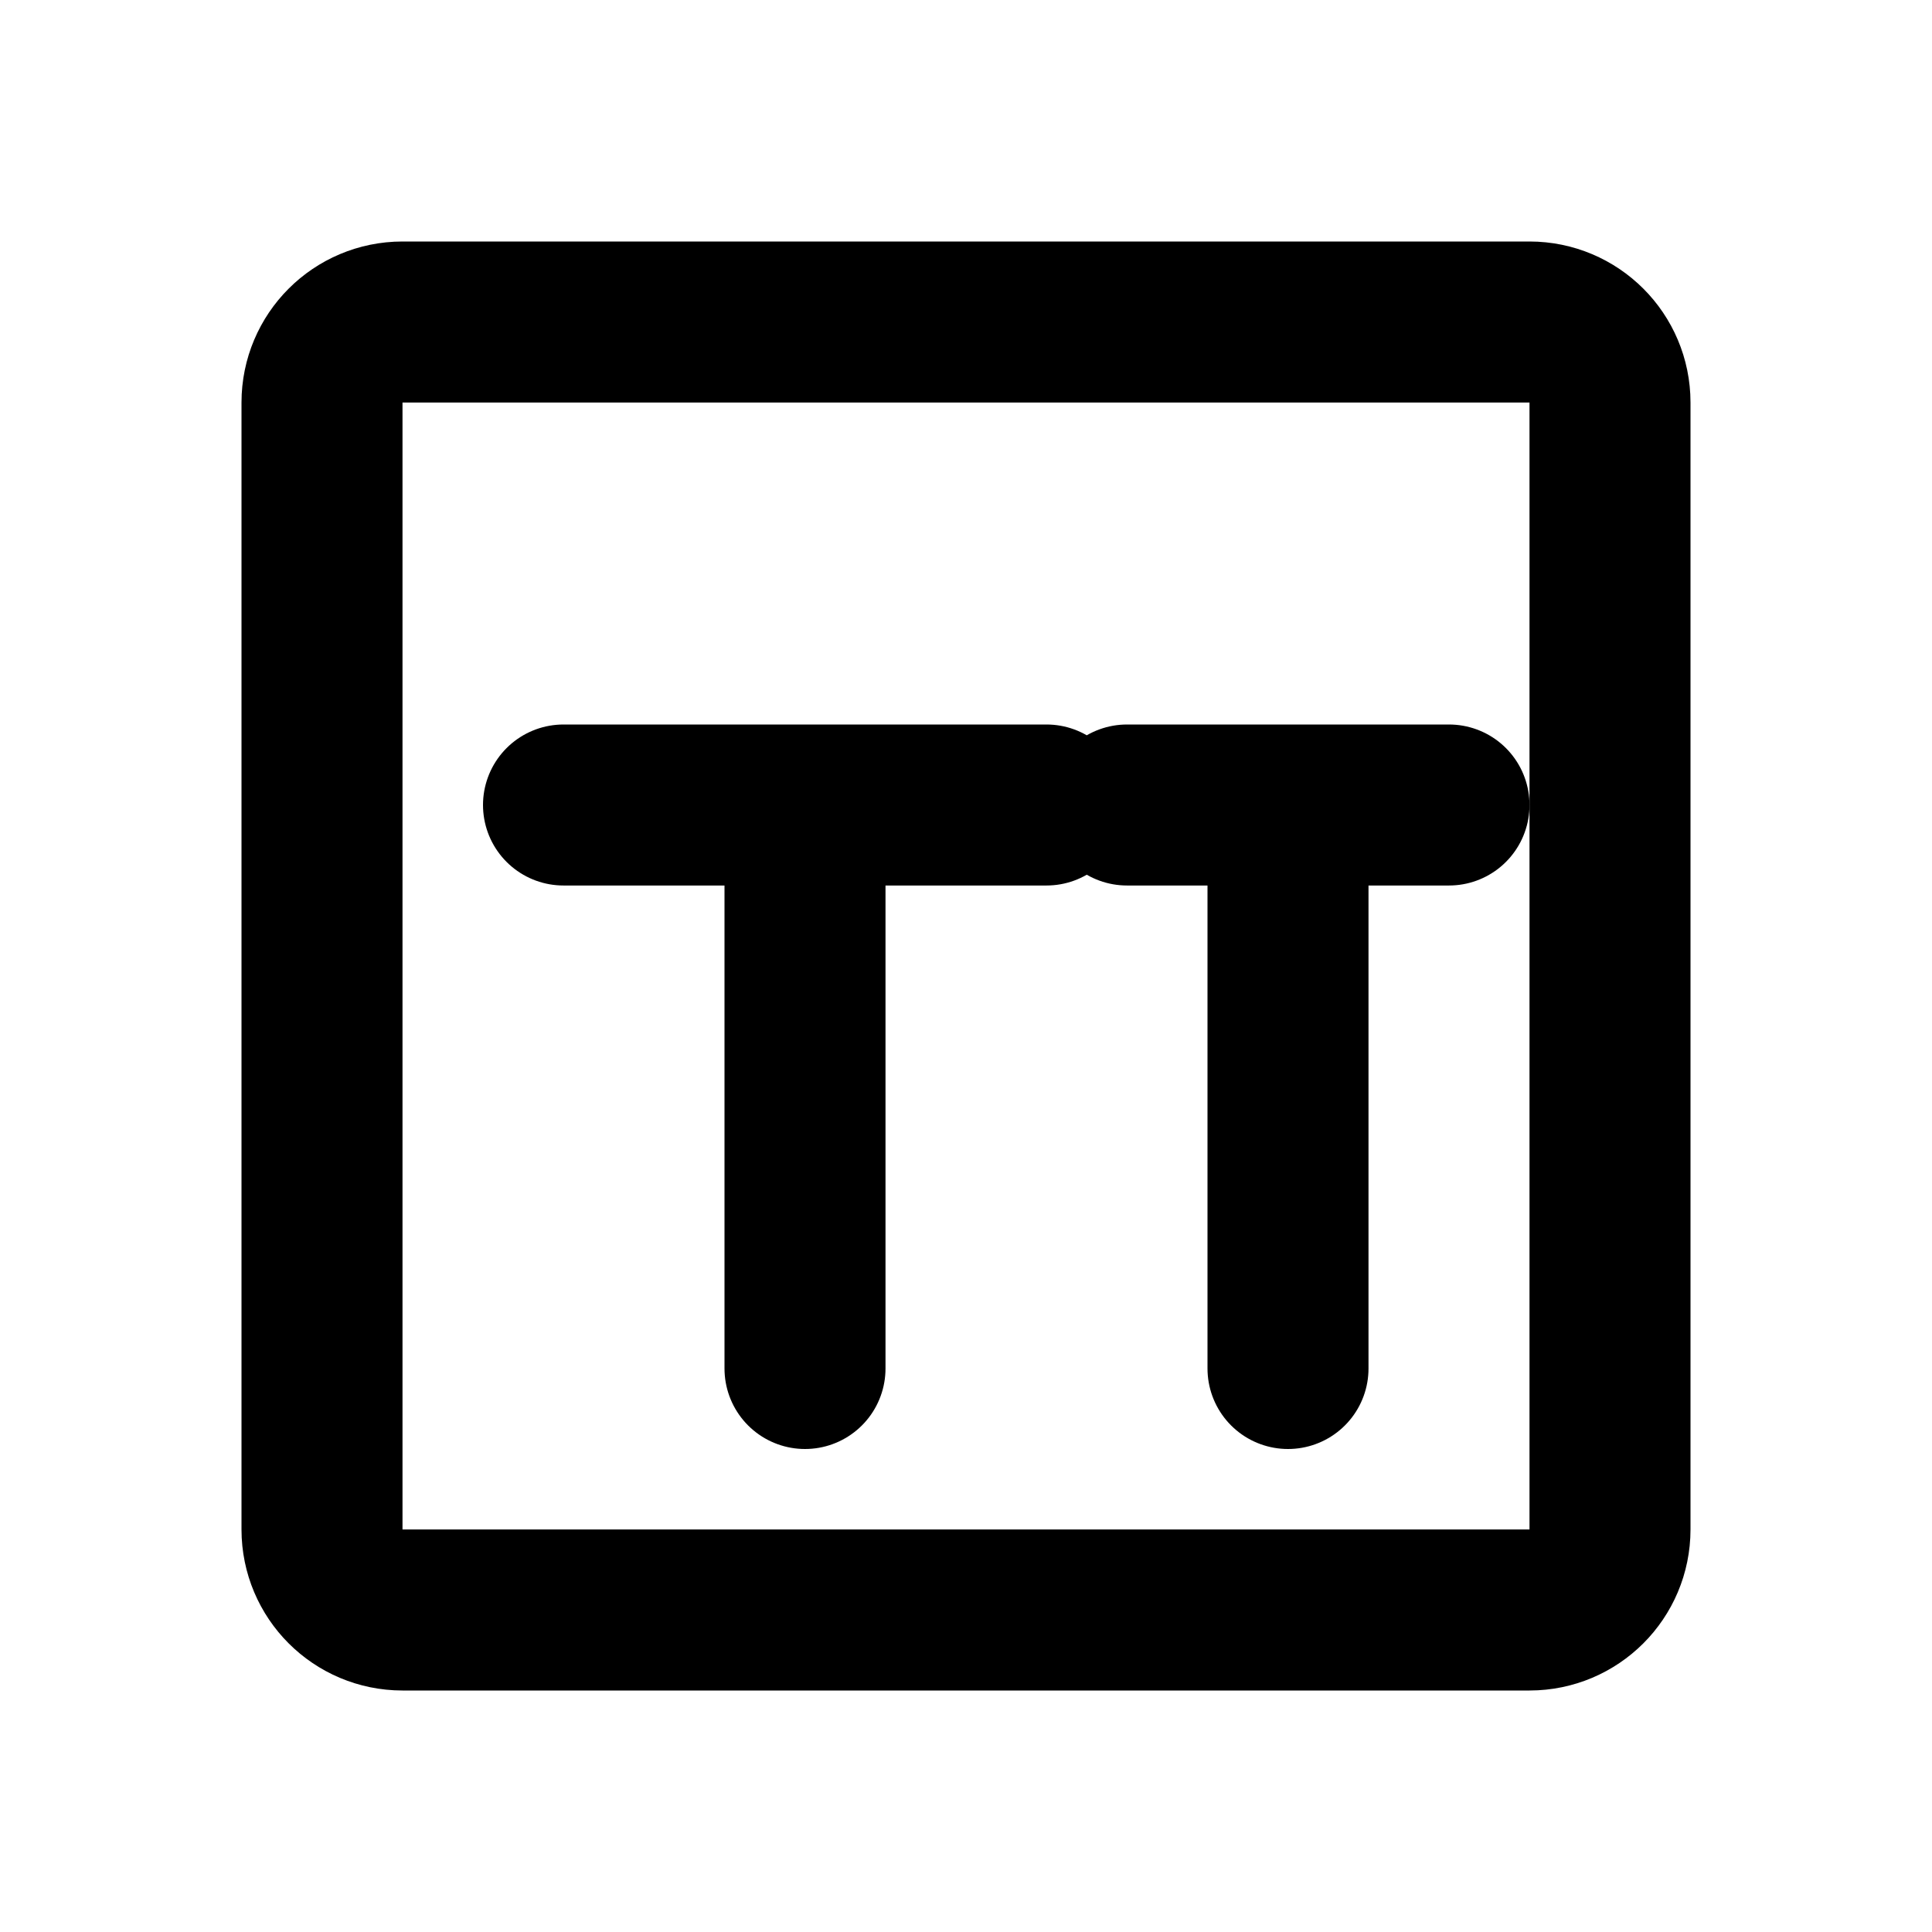
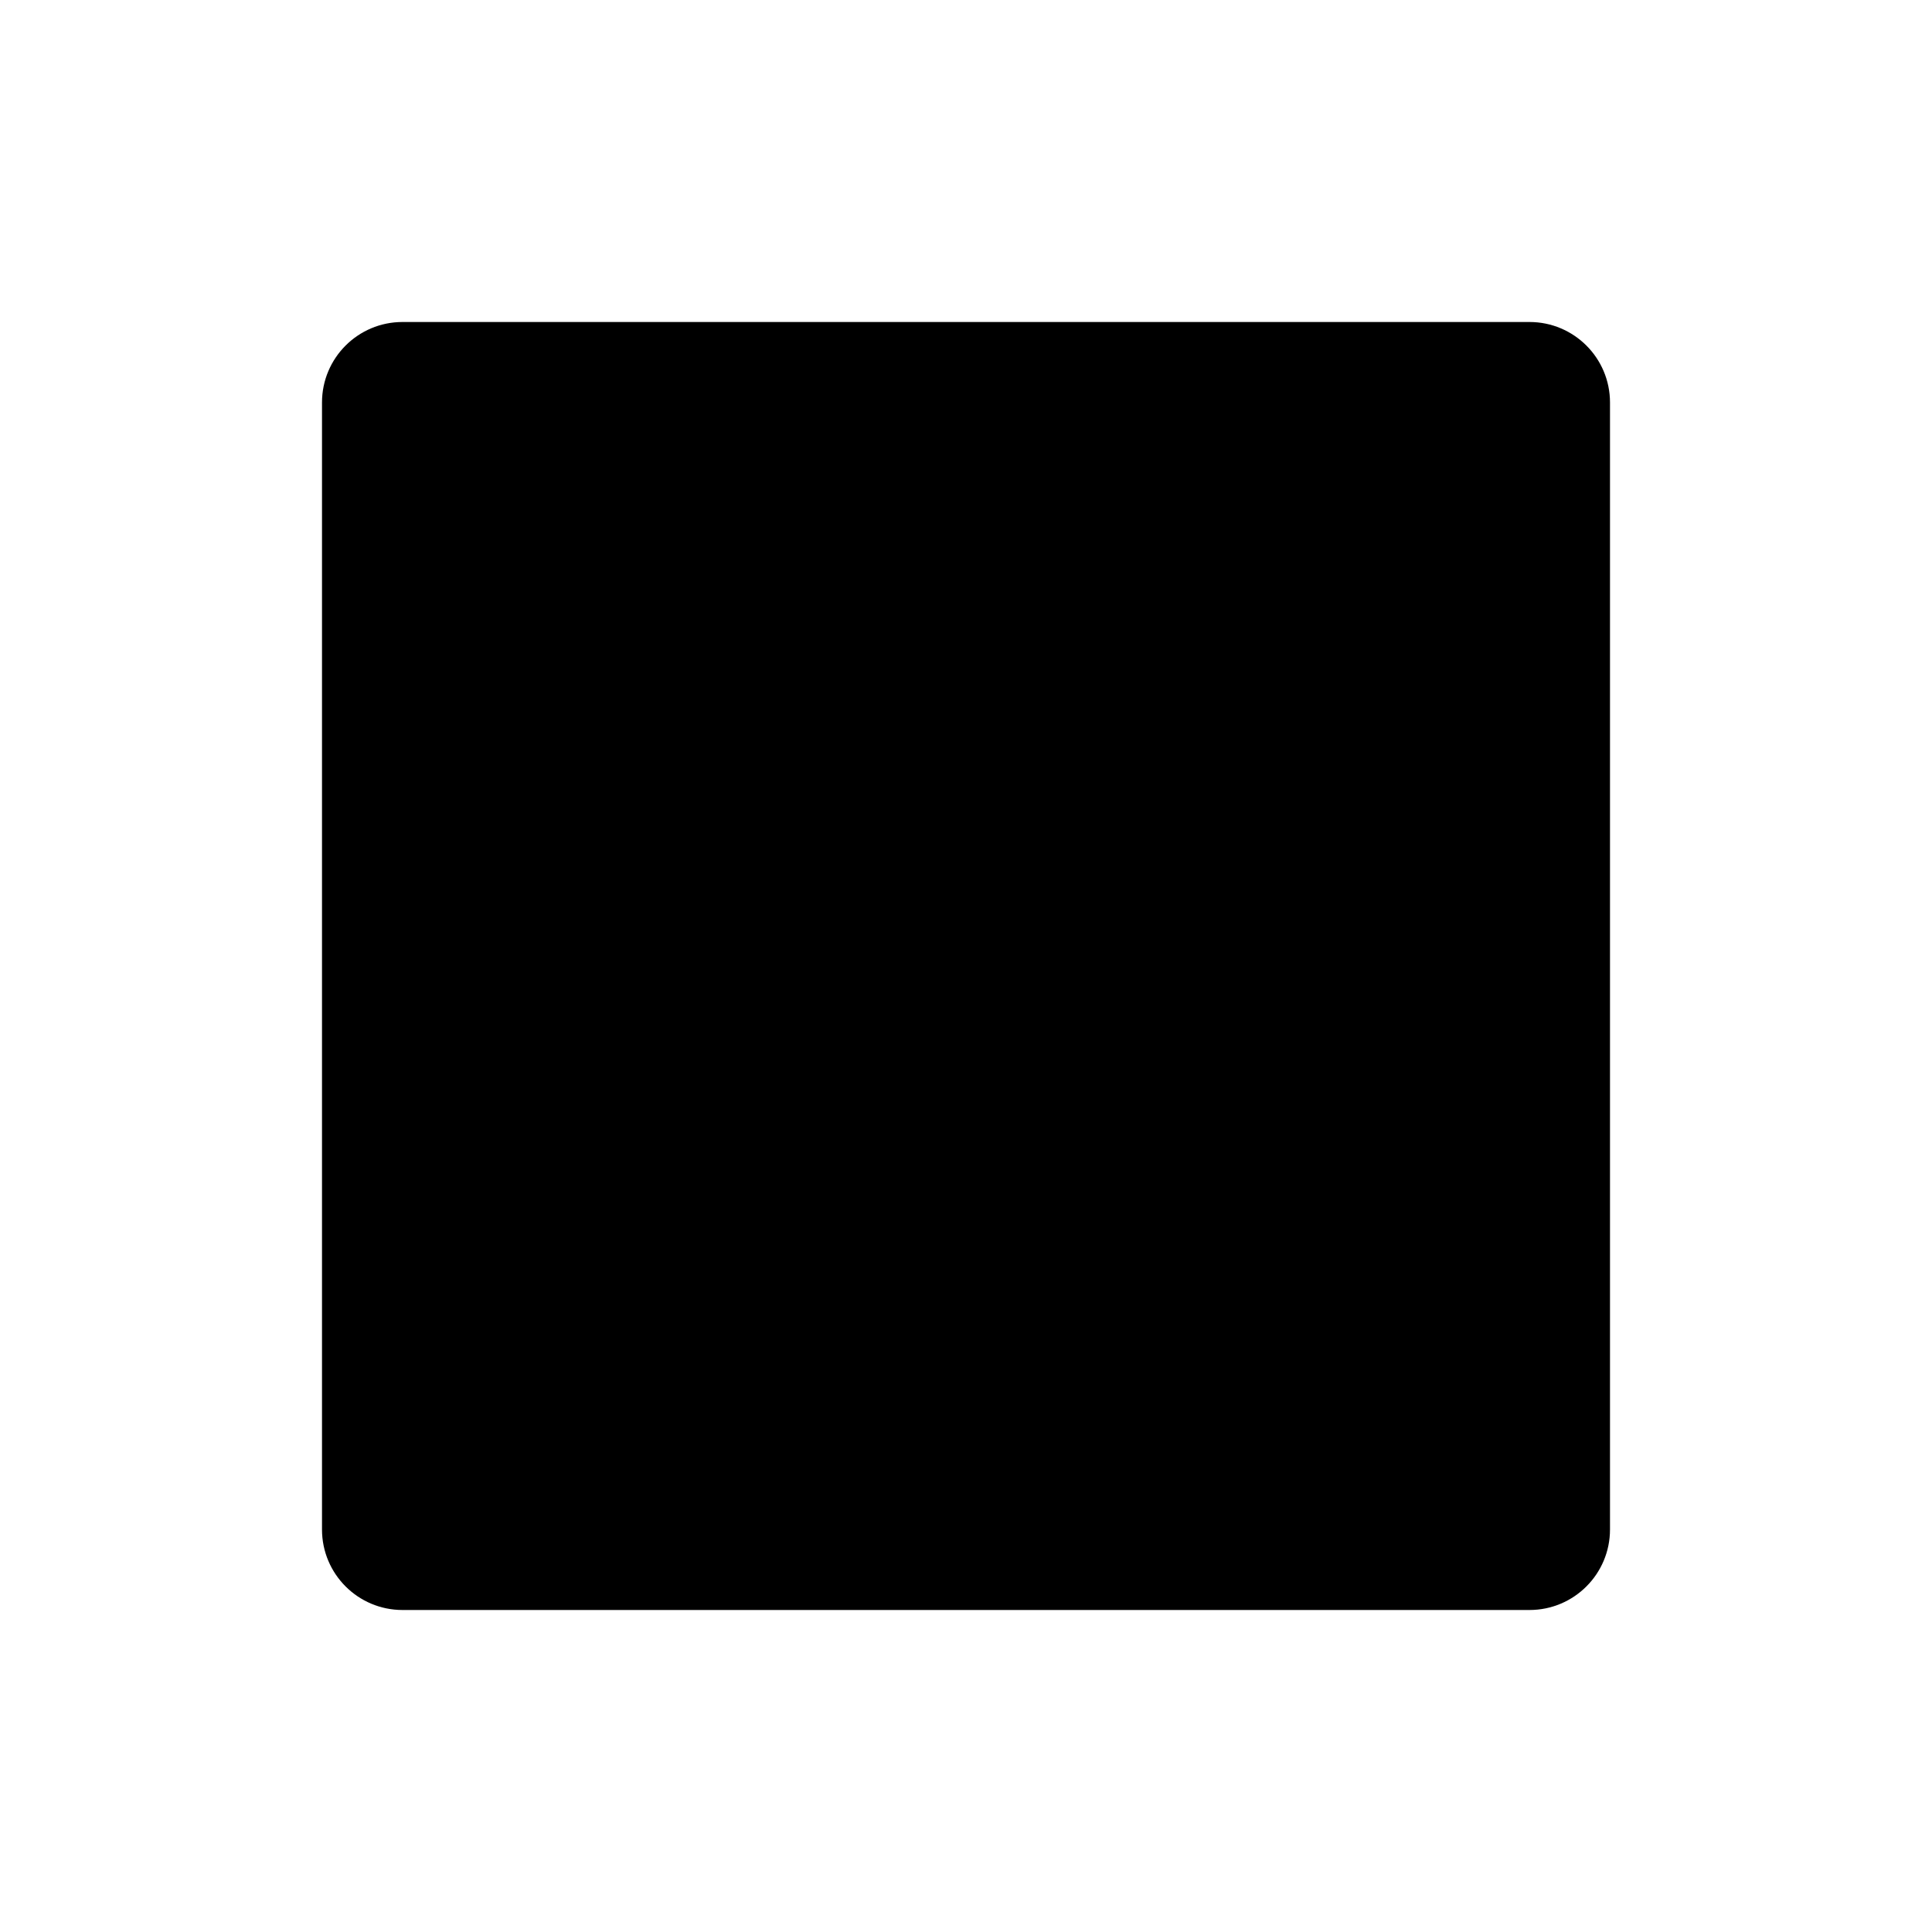
- <svg xmlns="http://www.w3.org/2000/svg" viewBox="0 0 24 24" fill="none" stroke="currentColor" stroke-width="2" stroke-linecap="round" stroke-linejoin="round">
+ <svg xmlns="http://www.w3.org/2000/svg" viewBox="0 0 24 24" fill="currentColor">
  <rect x="4" y="4" width="16" height="16" rx="1" />
-   <path d="M7 10h6m-3 0v7m4-7h4m-2 0v7" />
+   <path d="M7 10h6m-3 0v7m4-7h4m-2 0v7" fill="none" stroke="#000" stroke-width="1.7" />
</svg>
